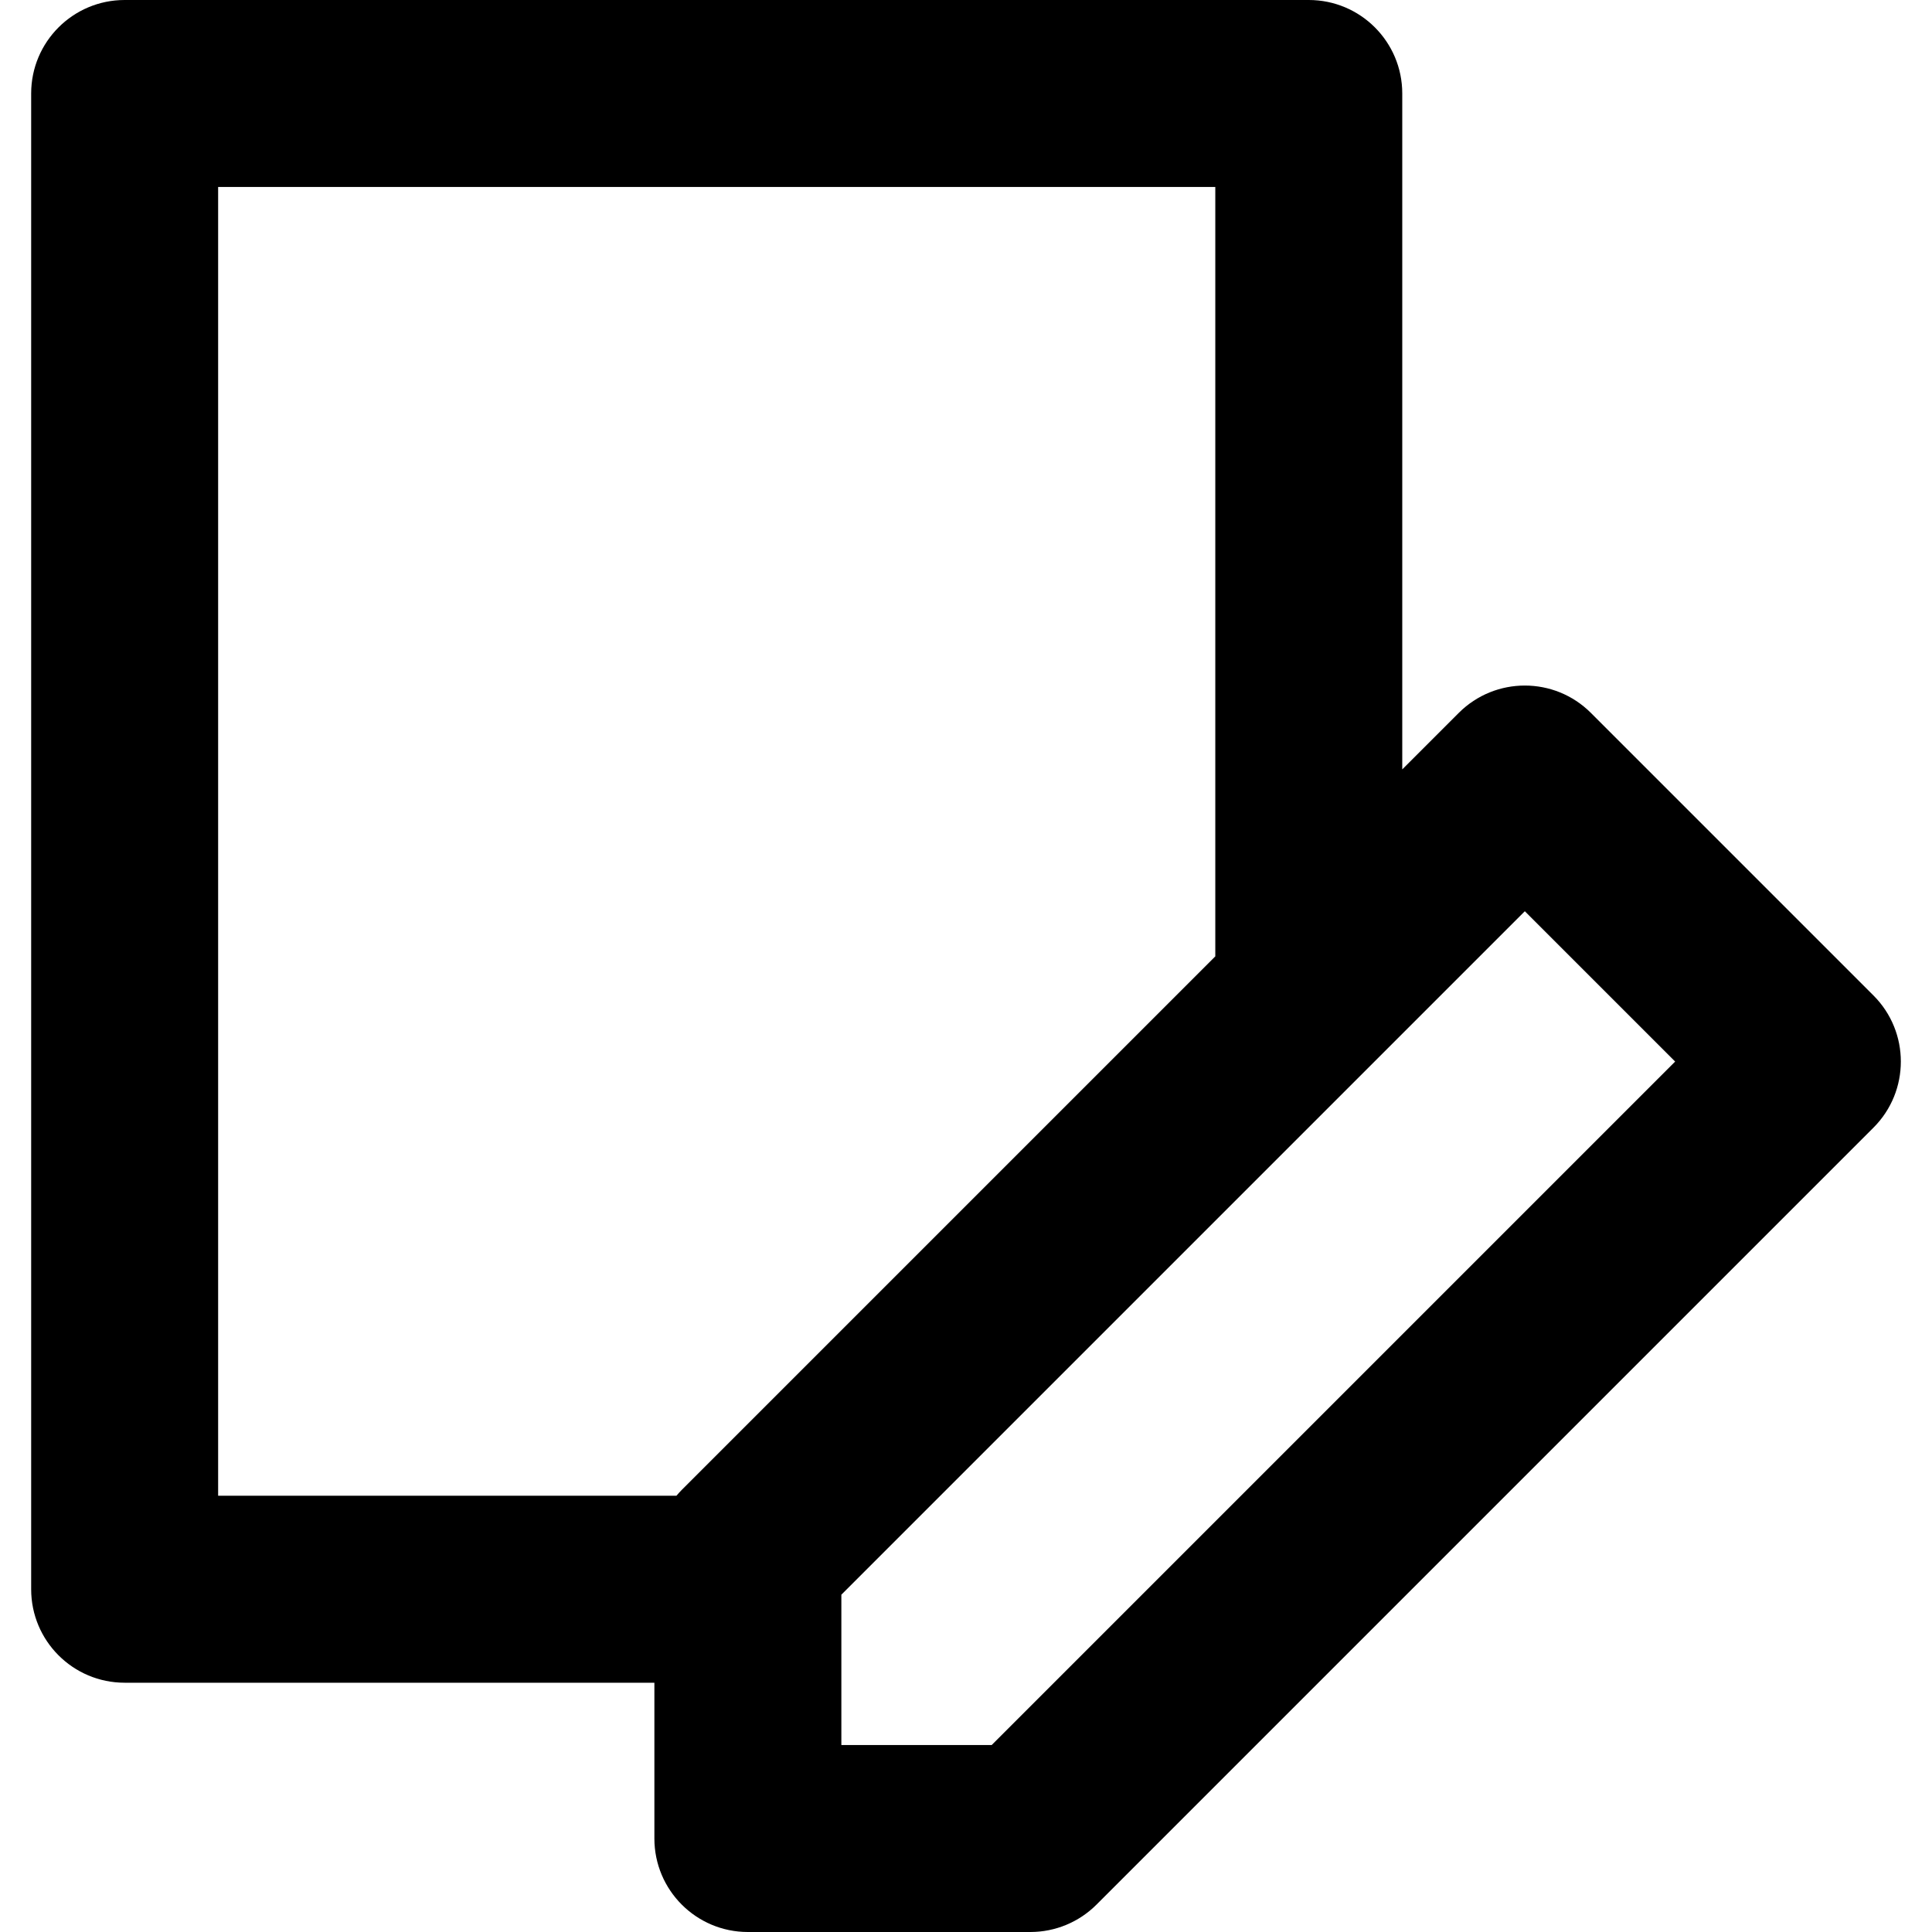
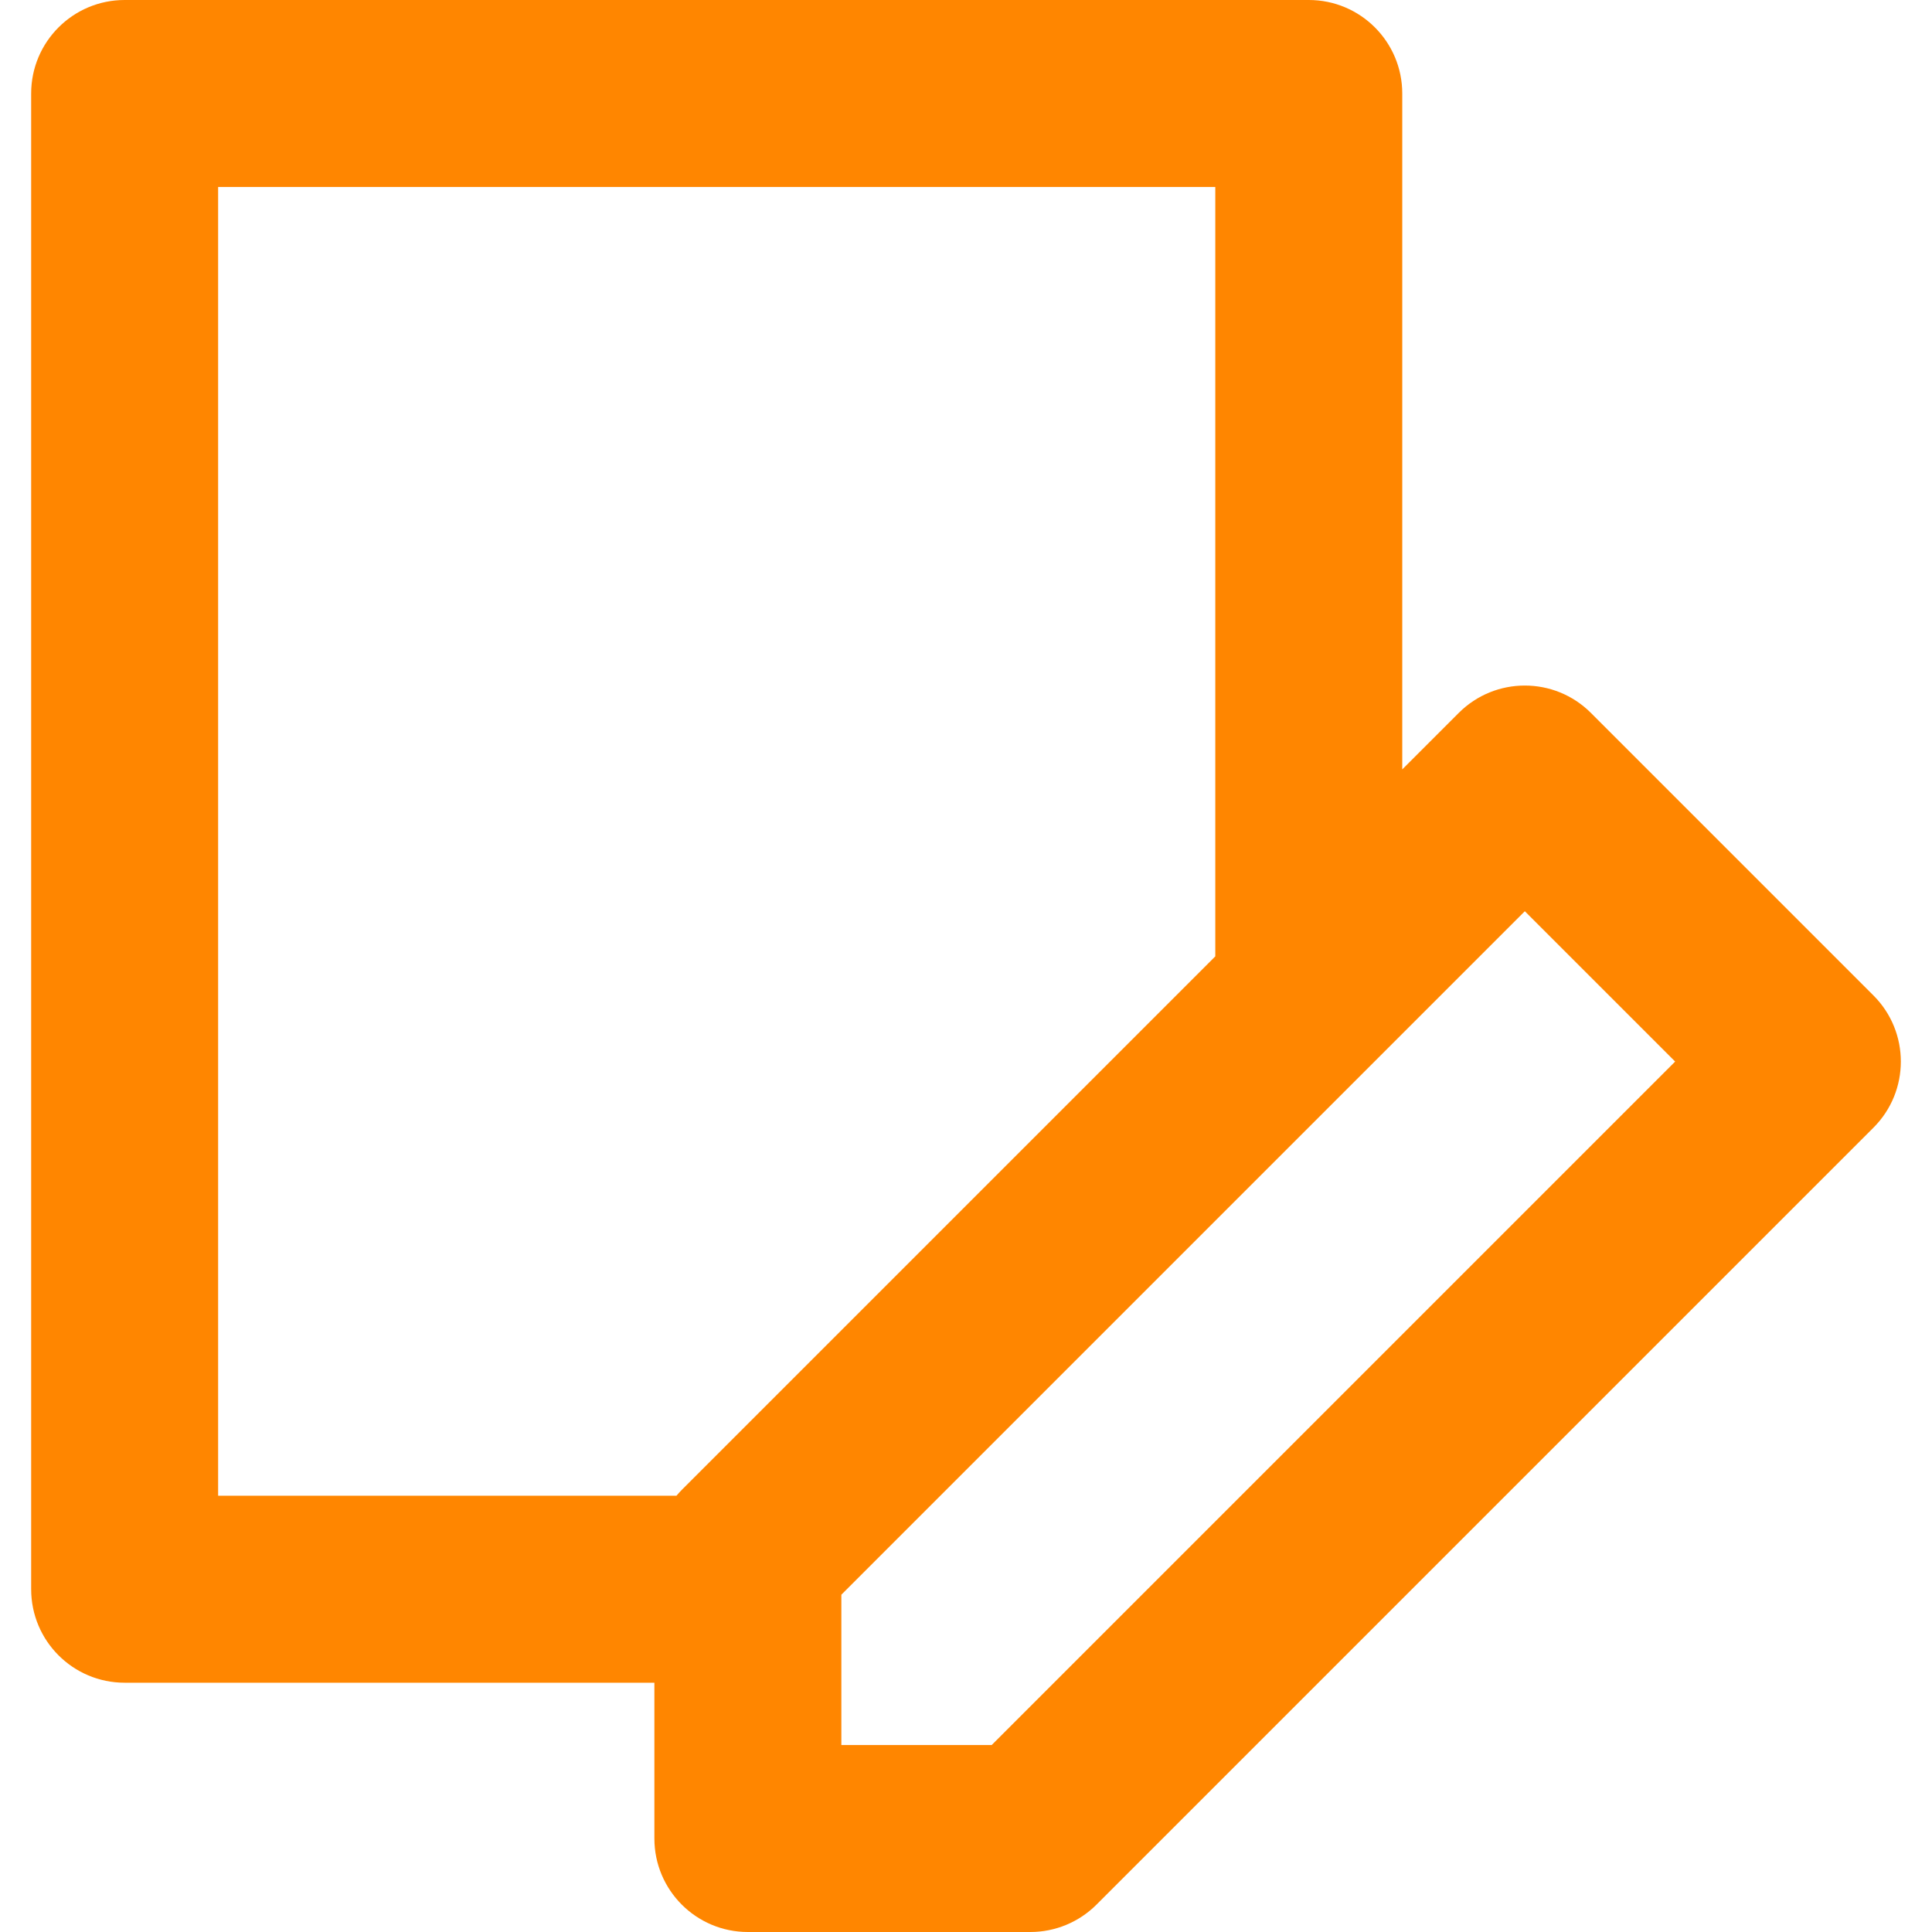
- <svg xmlns="http://www.w3.org/2000/svg" fill="#000000" height="800px" width="800px" version="1.1" id="Capa_1" viewBox="0 0 310 310" xml:space="preserve">
+ <svg xmlns="http://www.w3.org/2000/svg" fill="#ff8600" height="800px" width="800px" version="1.1" id="Capa_1" viewBox="0 0 310 310" xml:space="preserve">
  <path d="M300.606,159.727l-45.333-45.333c-5.857-5.858-15.355-5.858-21.213,0L225,123.454V15c0-8.284-6.716-15-15-15H20  C11.716,0,5,6.716,5,15v240.002c0,8.284,6.716,15,15,15h85V295c0,8.284,6.716,15,15,15h45.333c3.979,0,7.794-1.581,10.607-4.394  l124.667-124.667C306.465,175.081,306.465,165.585,300.606,159.727z M35,30h160v123.454l-85.606,85.605  c-0.302,0.301-0.581,0.619-0.854,0.942H35V30z M159.12,280H135v-24.121l109.667-109.666l24.12,24.12L159.12,280z" />
</svg>
